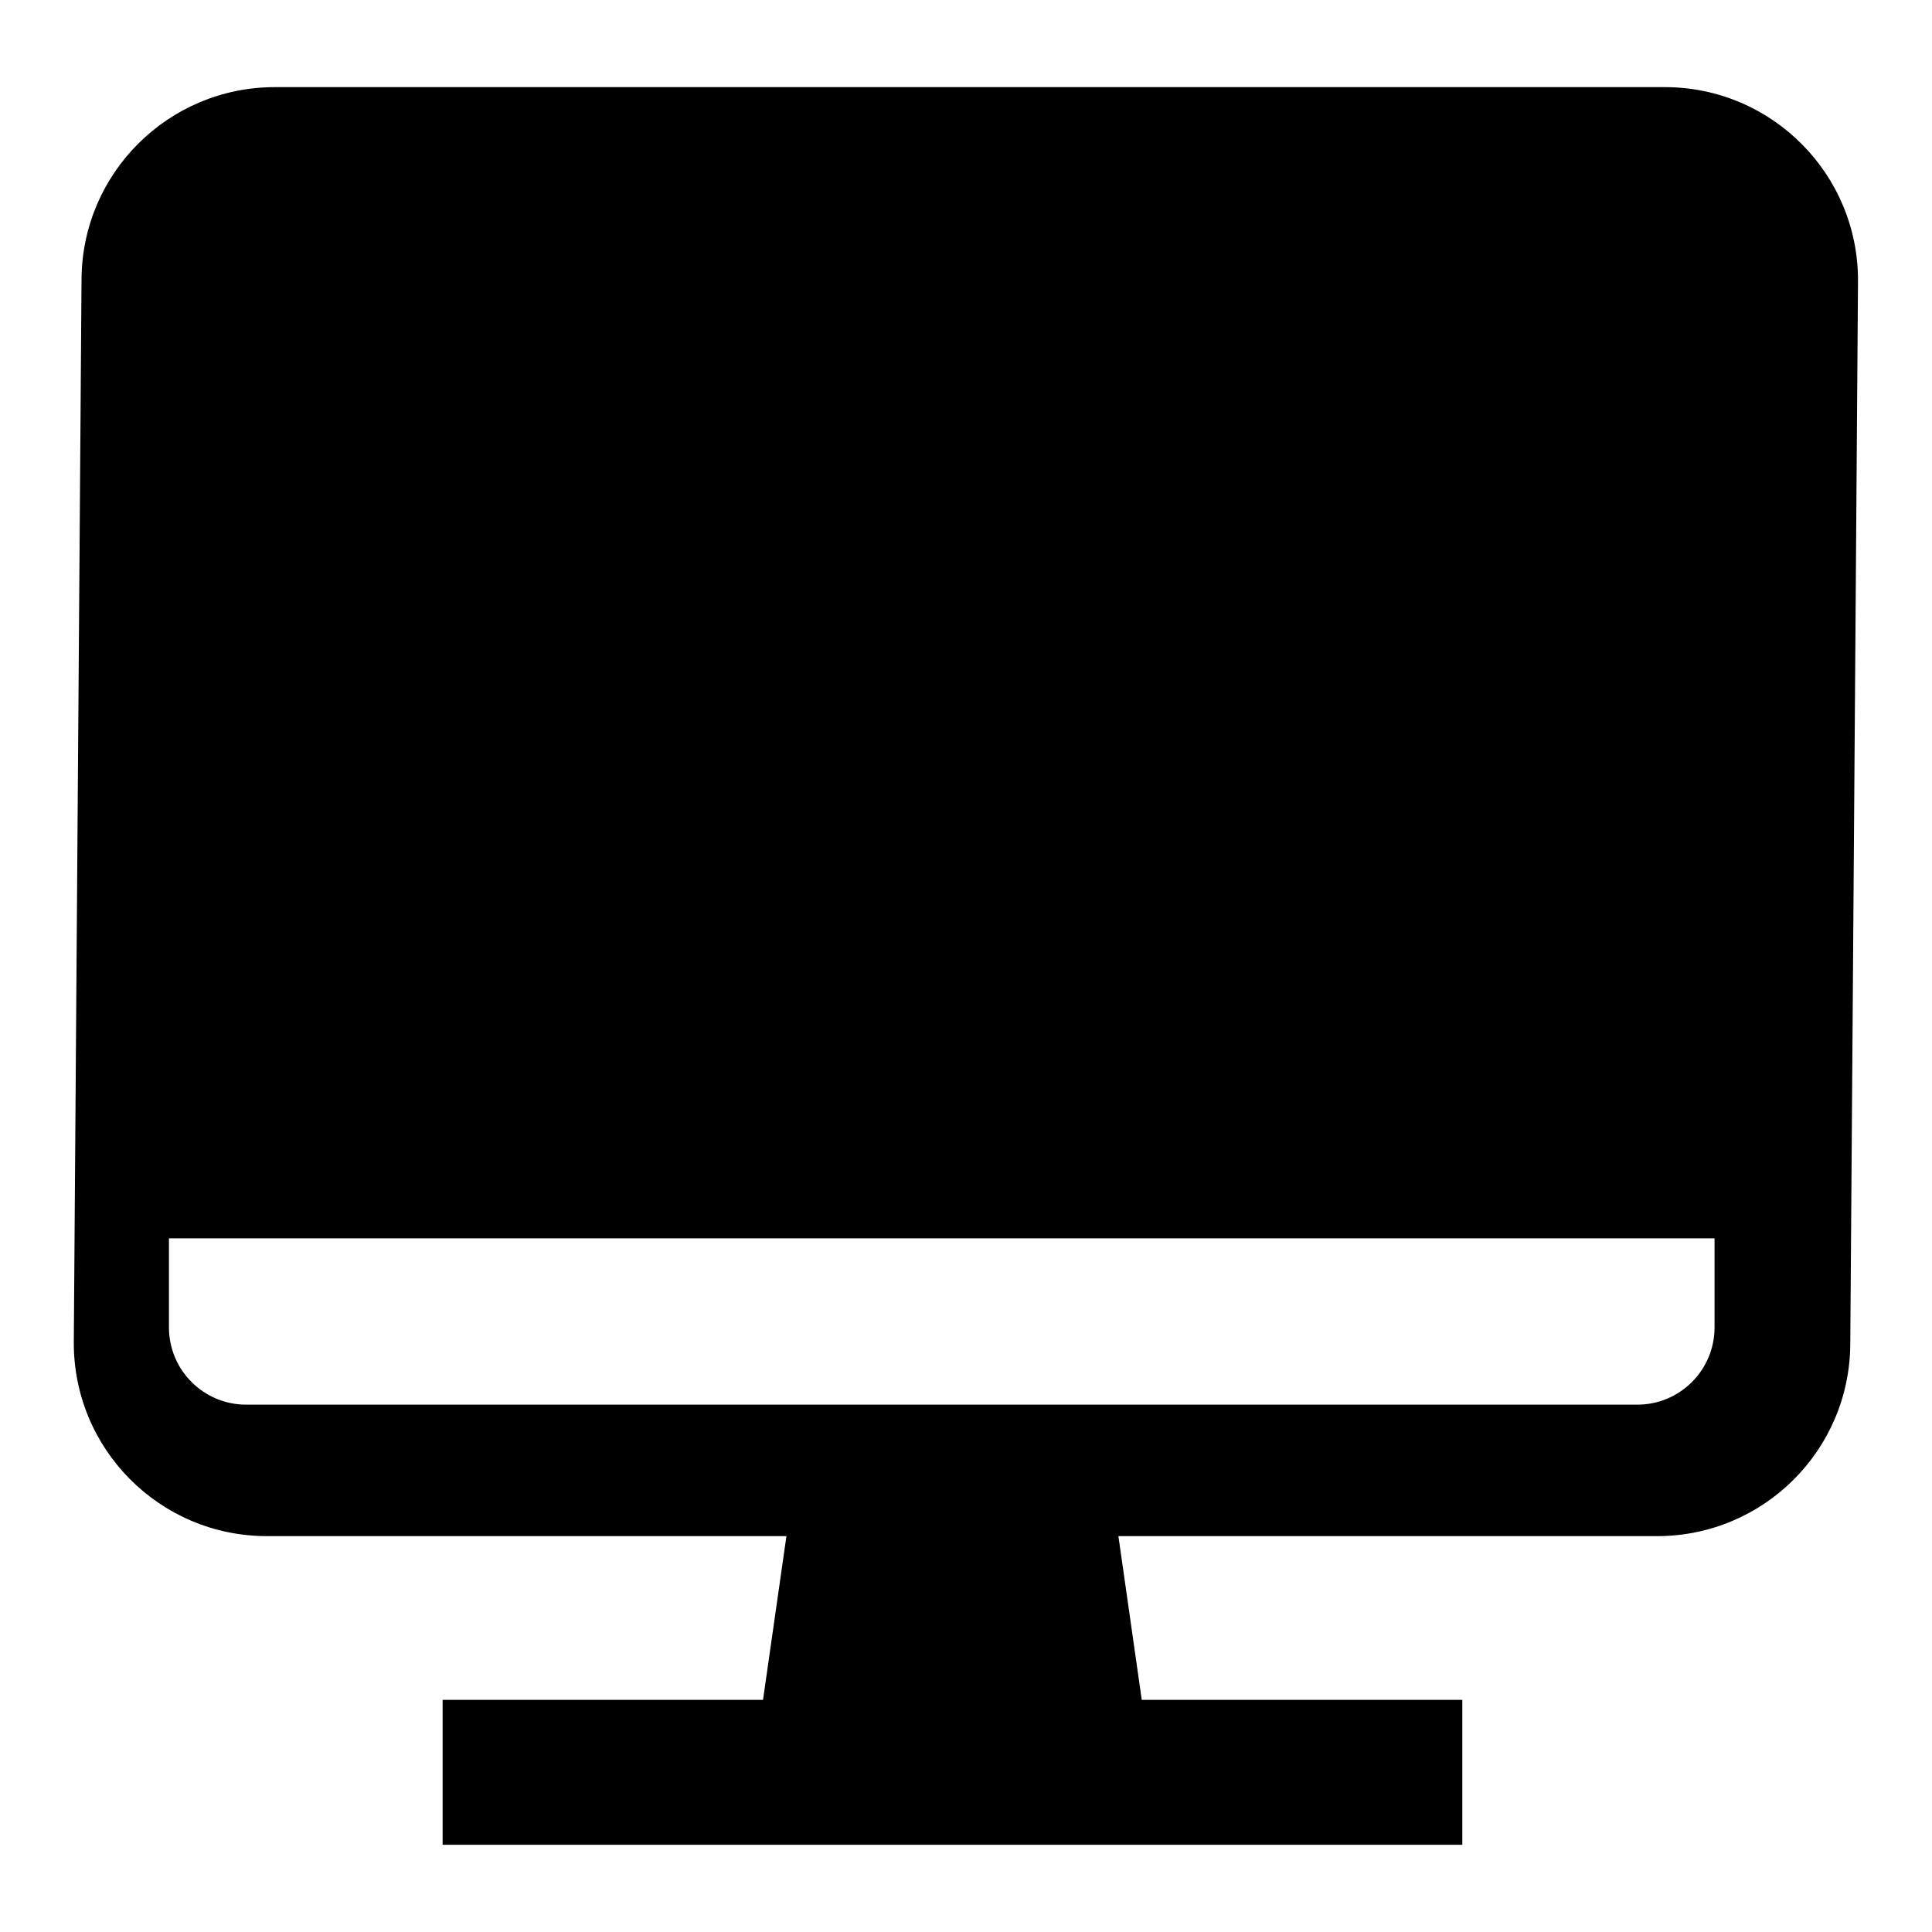
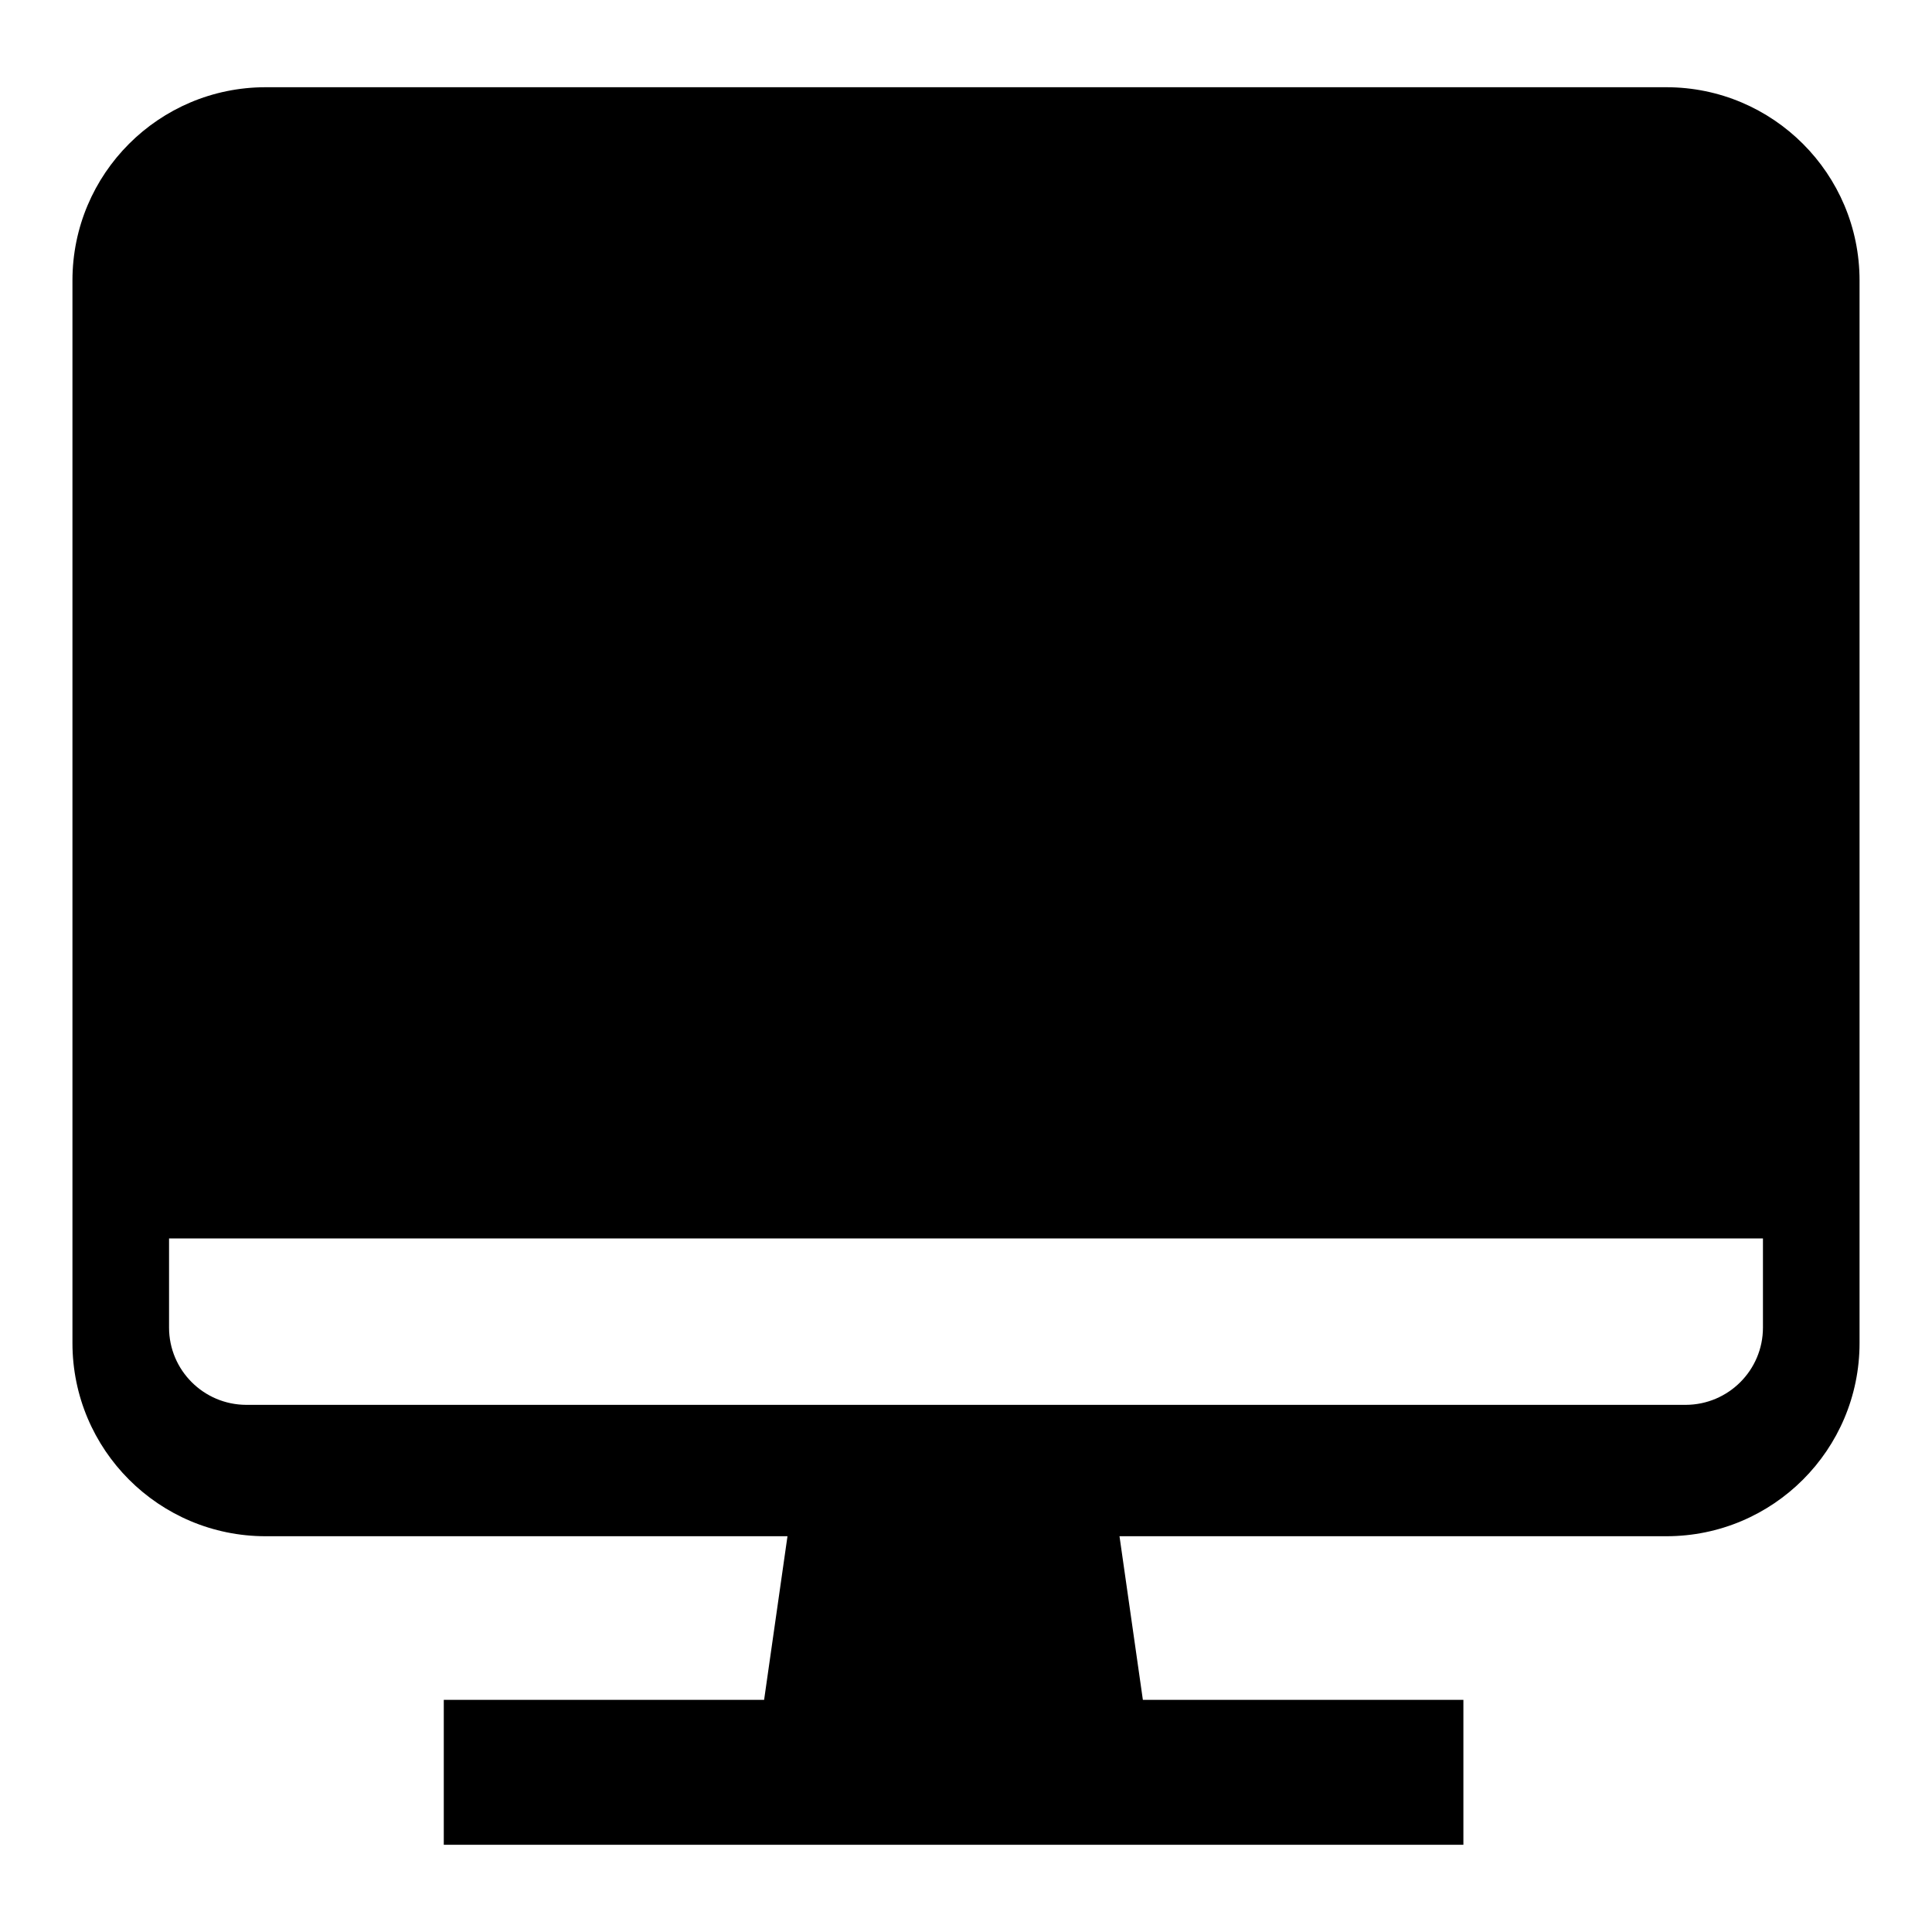
<svg xmlns="http://www.w3.org/2000/svg" width="20" height="20" viewBox="0 0 20 20" fill="none">
-   <path d="M4.582 17.597H15.138V19.097H4.582V17.597Z" fill="currentColor" />
-   <path d="M17.234 0.902C18.345 0.902 19.242 1.807 19.234 2.917L19.154 13.917C19.146 15.016 18.253 15.902 17.154 15.902H2.764C1.653 15.902 0.756 14.998 0.764 13.888L0.844 2.888C0.852 1.789 1.745 0.903 2.844 0.902H17.234ZM1.749 12.819V13.741C1.749 14.183 2.107 14.541 2.549 14.541H16.949C17.391 14.541 17.749 14.183 17.749 13.741V12.819H1.749Z" fill="currentColor" />
-   <path d="M8.276 14.958H11.443L11.97 18.652H7.748L8.276 14.958Z" fill="currentColor" />
+   <path fill-rule="evenodd" clip-rule="evenodd" d="M17.25 0.903C18.354 0.903 19.25 1.799 19.25 2.903V13.903C19.25 15.007 18.355 15.903 17.25 15.903H11.589L11.831 17.597H15.149V19.097H4.594V17.597H7.91L8.152 15.903H2.75C1.645 15.903 0.75 15.007 0.75 13.903V2.903C0.75 1.798 1.646 0.903 2.75 0.903H17.25ZM1.75 13.743C1.75 14.184 2.108 14.542 2.55 14.543H17.45C17.892 14.542 18.25 14.184 18.25 13.743V12.82H1.75V13.743Z" fill="black" />
</svg>
